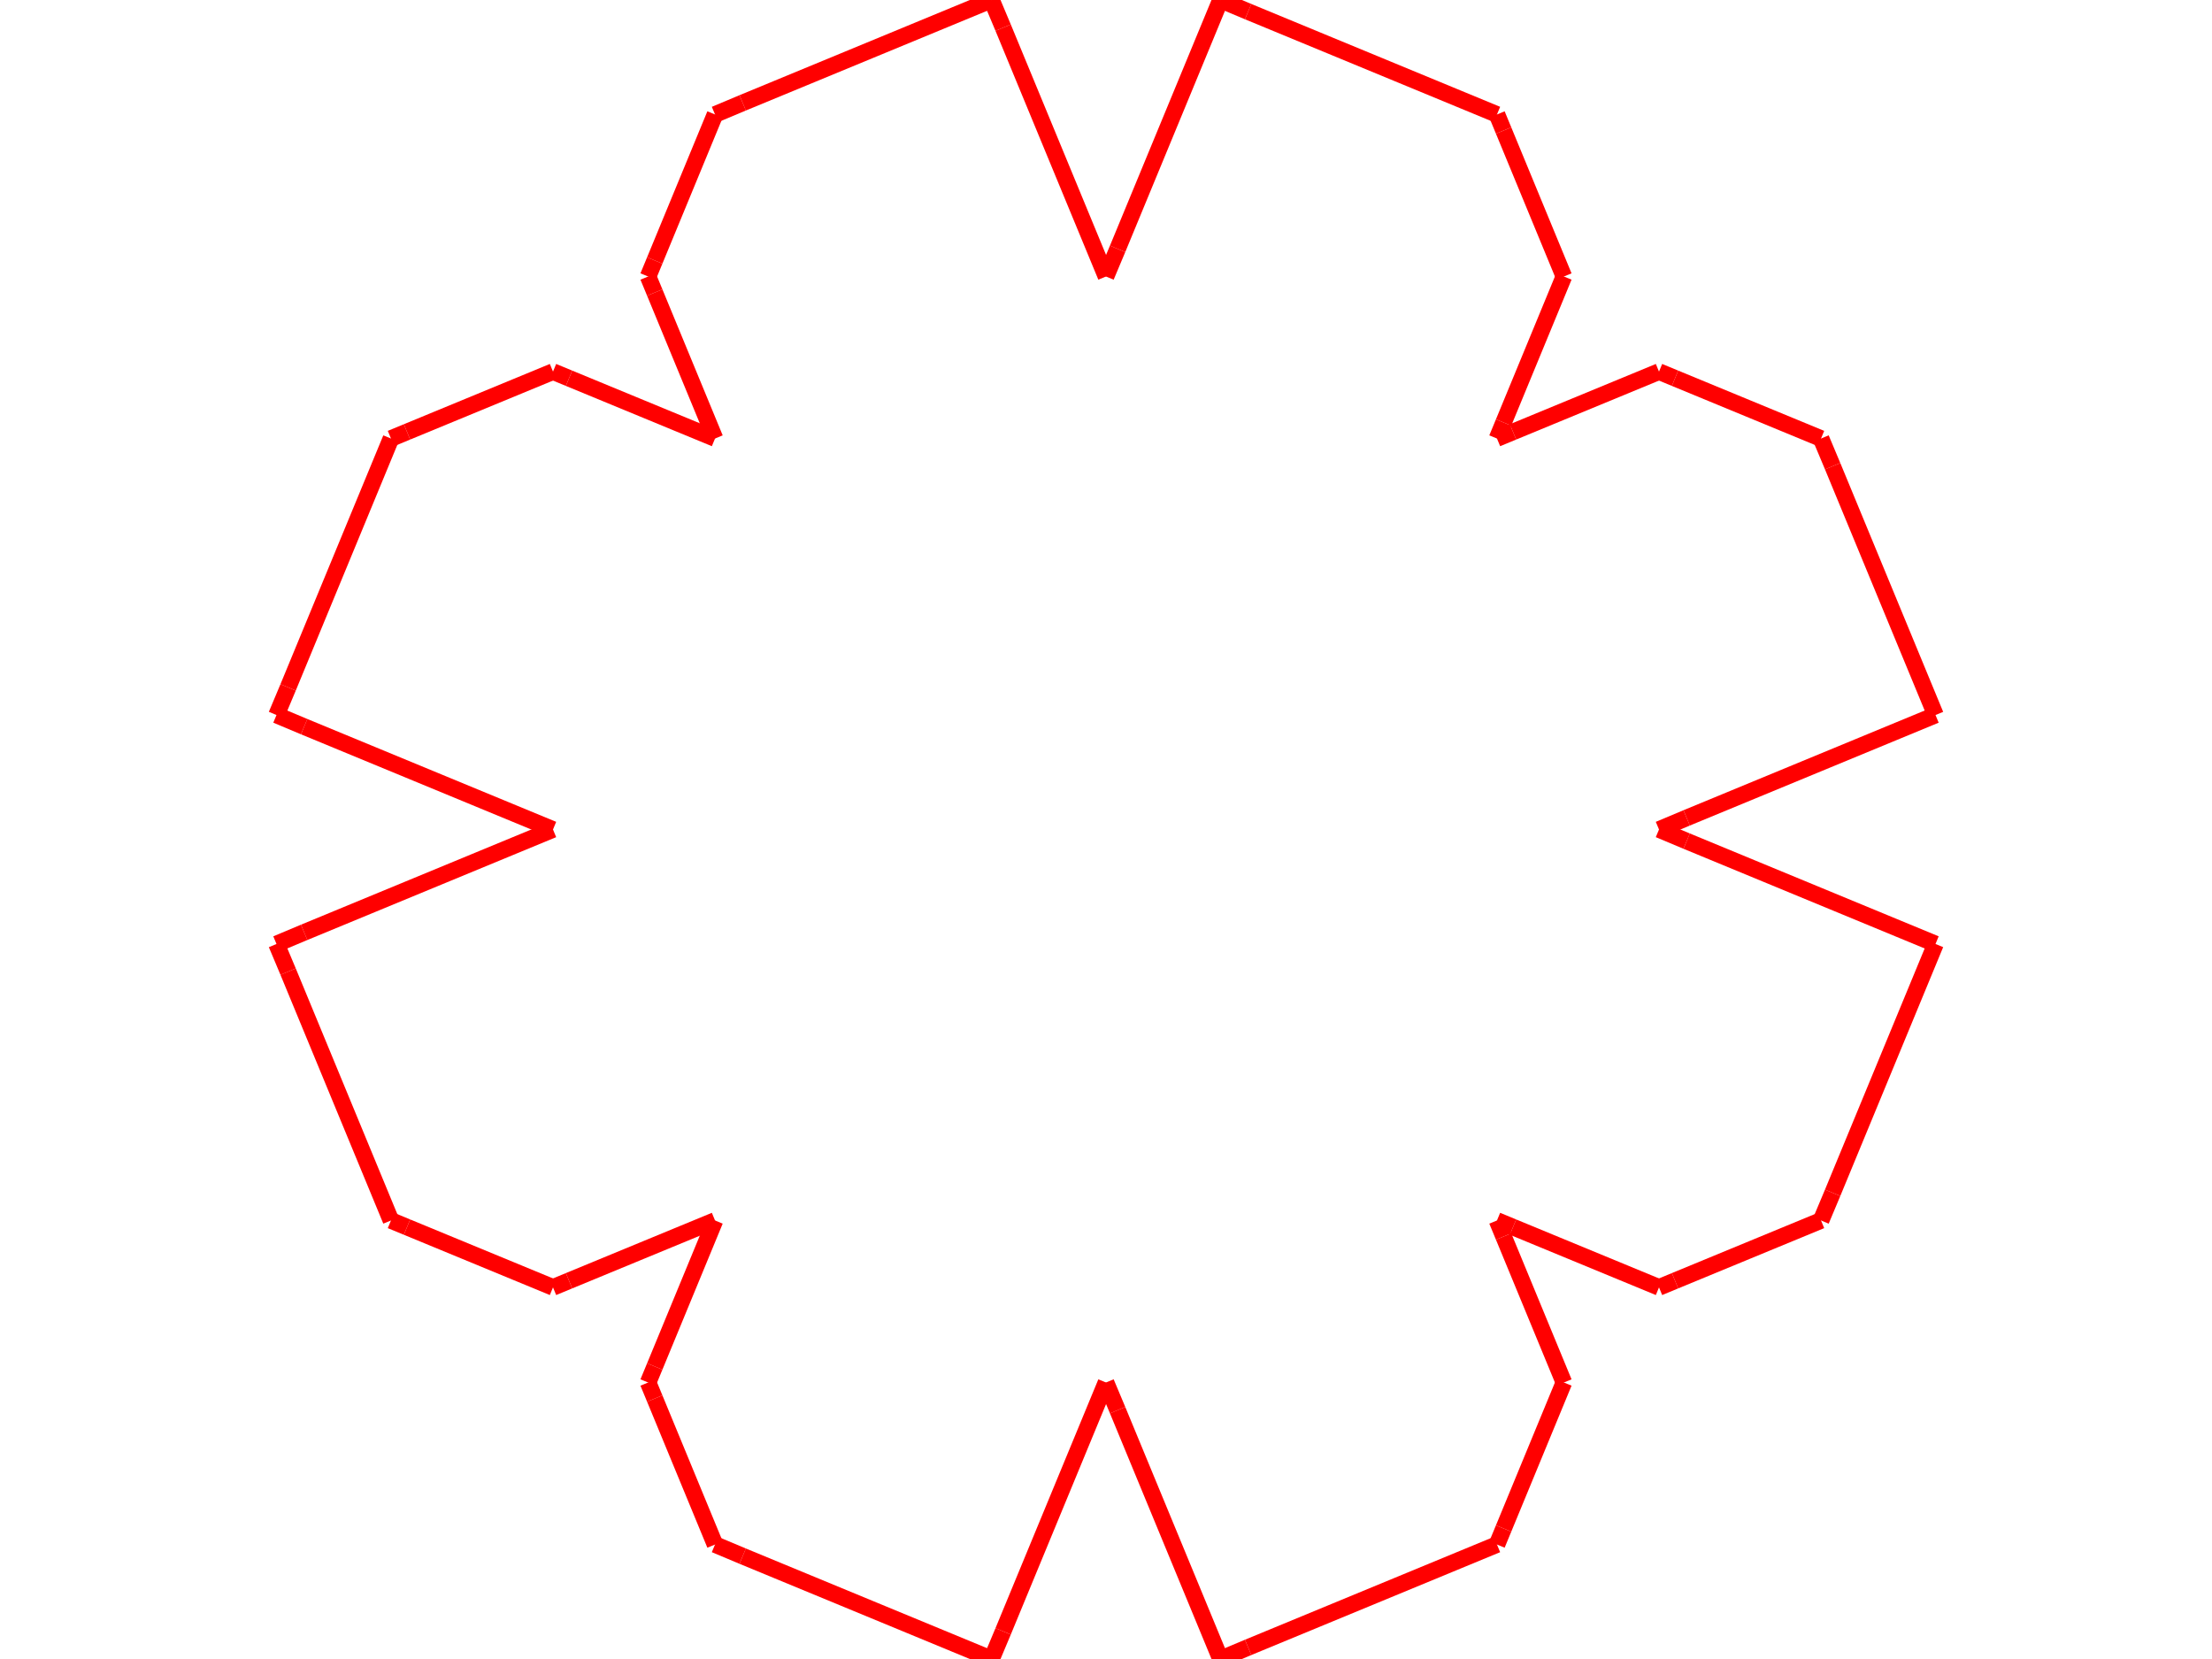
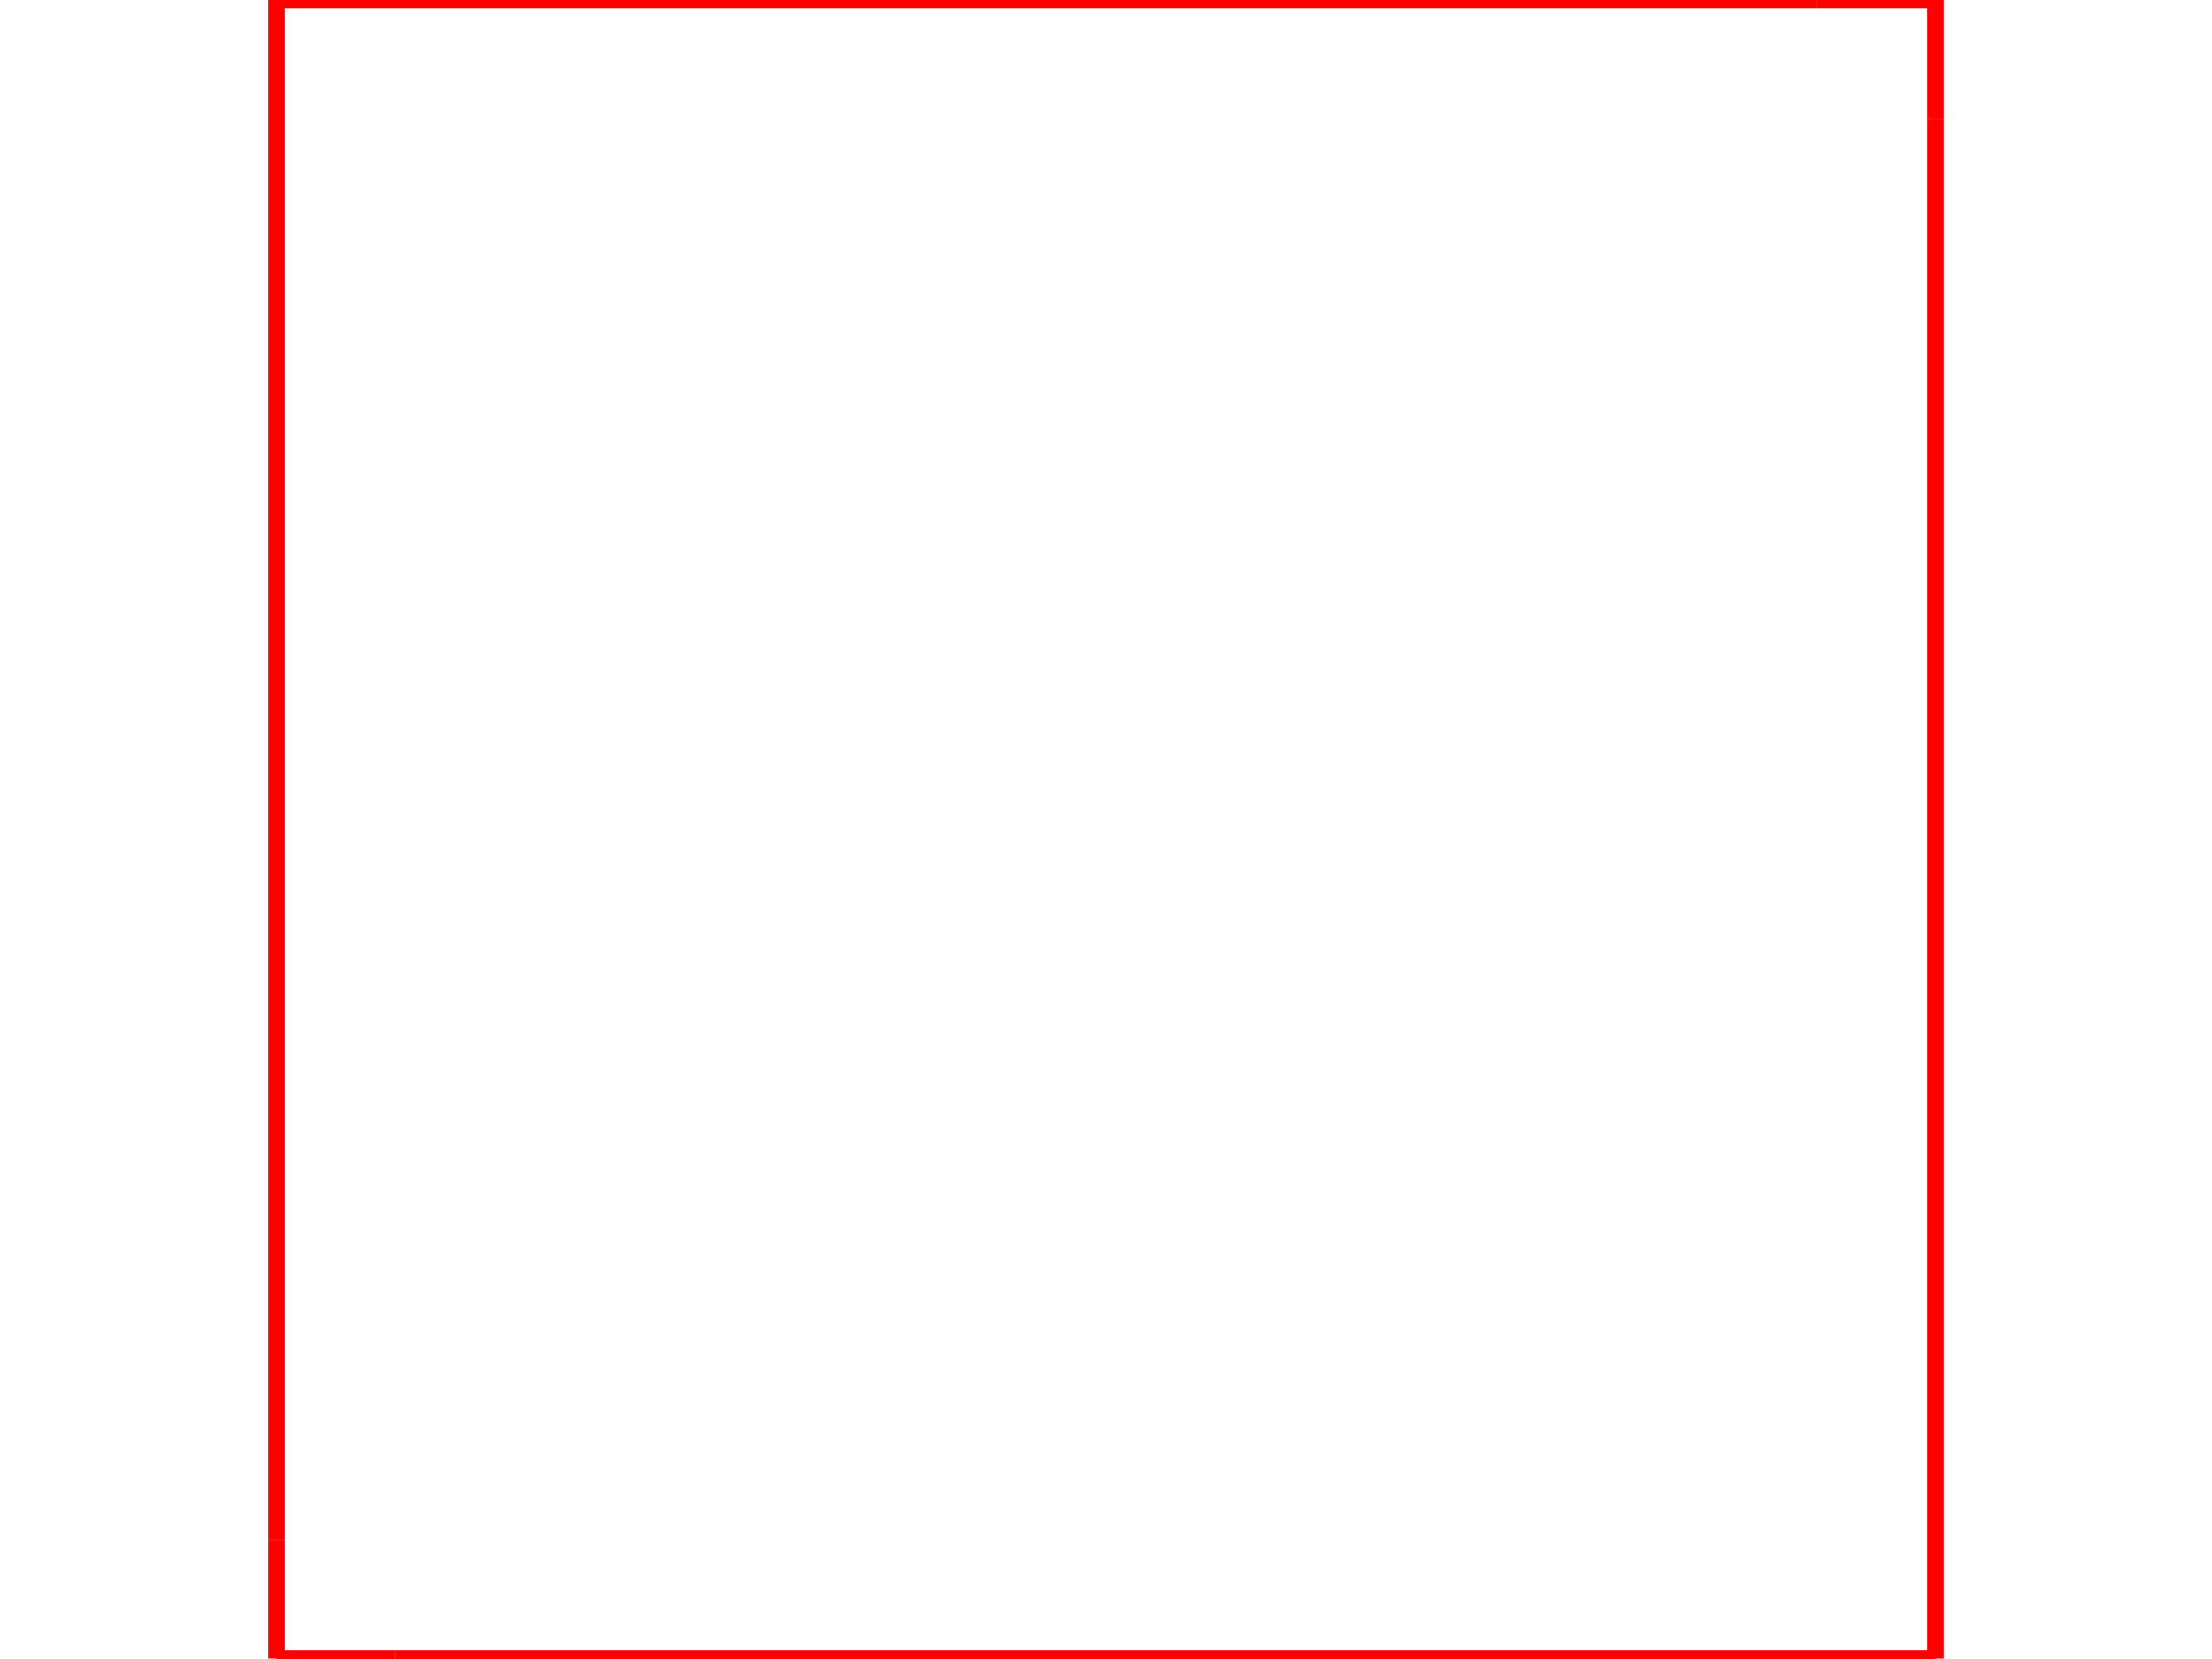
- <svg width="800" height="600" viewBox="-1.5 -1.5 3.0 3.0">
-   <g stroke-width="1%" transform="translate(0, 0.0) scale(1,-1)">
+ <svg width="800" height="600" viewBox="-4.961 -4.824 4.189 4.189">
+   <g stroke-width="1%" transform="translate(0, -5.460203) scale(1,-1)">
    <g fill="red" stroke="red">
-       <line x1="1.05" y1="-0.021" x2="1.5" y2="-0.207" />
-       <line x1="0.719" y1="1.264" x2="0.707" y2="1.293" />
-       <line x1="0.719" y1="1.264" x2="0.828" y2="1.0" />
-       <line x1="-0.657" y1="-1.314" x2="-0.707" y2="-1.293" />
-       <line x1="-0.657" y1="-1.314" x2="-0.207" y2="-1.5" />
-       <line x1="0.257" y1="-1.479" x2="0.207" y2="-1.5" />
-       <line x1="0.257" y1="-1.479" x2="0.707" y2="-1.293" />
-       <line x1="-0.816" y1="-1.029" x2="-0.828" y2="-1.0" />
-       <line x1="-0.816" y1="-1.029" x2="-0.707" y2="-1.293" />
-       <line x1="-0.971" y1="0.816" x2="-1.0" y2="0.828" />
-       <line x1="-0.971" y1="0.816" x2="-0.707" y2="0.707" />
-       <line x1="-1.264" y1="0.719" x2="-1.293" y2="0.707" />
-       <line x1="-1.264" y1="0.719" x2="-1.0" y2="0.828" />
-       <line x1="-1.479" y1="0.257" x2="-1.5" y2="0.207" />
-       <line x1="-1.479" y1="0.257" x2="-1.293" y2="0.707" />
-       <line x1="-0.186" y1="-1.45" x2="-0.207" y2="-1.5" />
-       <line x1="-0.186" y1="-1.45" x2="0.0" y2="-1.0" />
-       <line x1="0.719" y1="0.736" x2="0.707" y2="0.707" />
-       <line x1="0.719" y1="0.736" x2="0.828" y2="1.0" />
-       <line x1="0.719" y1="-1.264" x2="0.707" y2="-1.293" />
-       <line x1="0.719" y1="-1.264" x2="0.828" y2="-1.0" />
-       <line x1="0.021" y1="-1.05" x2="0.0" y2="-1.0" />
-       <line x1="0.021" y1="-1.05" x2="0.207" y2="-1.5" />
-       <line x1="1.029" y1="0.816" x2="1.0" y2="0.828" />
-       <line x1="1.029" y1="0.816" x2="1.293" y2="0.707" />
-       <line x1="0.736" y1="0.719" x2="0.707" y2="0.707" />
-       <line x1="-0.657" y1="1.314" x2="-0.707" y2="1.293" />
-       <line x1="0.736" y1="0.719" x2="1.0" y2="0.828" />
-       <line x1="-0.816" y1="1.029" x2="-0.828" y2="1.0" />
-       <line x1="-0.816" y1="1.029" x2="-0.707" y2="1.293" />
-       <line x1="-0.657" y1="1.314" x2="-0.207" y2="1.5" />
-       <line x1="0.257" y1="1.479" x2="0.207" y2="1.5" />
-       <line x1="0.257" y1="1.479" x2="0.707" y2="1.293" />
-       <line x1="-1.45" y1="-0.186" x2="-1.5" y2="-0.207" />
-       <line x1="-1.45" y1="-0.186" x2="-1.0" y2="0.0" />
-       <line x1="-1.264" y1="-0.719" x2="-1.293" y2="-0.707" />
-       <line x1="0.719" y1="-0.736" x2="0.707" y2="-0.707" />
-       <line x1="0.719" y1="-0.736" x2="0.828" y2="-1.0" />
-       <line x1="-0.816" y1="0.971" x2="-0.828" y2="1.0" />
-       <line x1="-1.264" y1="-0.719" x2="-1.0" y2="-0.828" />
-       <line x1="-0.816" y1="0.971" x2="-0.707" y2="0.707" />
-       <line x1="-0.816" y1="-0.971" x2="-0.828" y2="-1.0" />
-       <line x1="-0.816" y1="-0.971" x2="-0.707" y2="-0.707" />
-       <line x1="0.736" y1="-0.719" x2="0.707" y2="-0.707" />
-       <line x1="-0.186" y1="1.45" x2="-0.207" y2="1.5" />
-       <line x1="0.736" y1="-0.719" x2="1.0" y2="-0.828" />
-       <line x1="-1.45" y1="0.186" x2="-1.5" y2="0.207" />
-       <line x1="-1.45" y1="0.186" x2="-1.0" y2="0.0" />
-       <line x1="-0.186" y1="1.45" x2="0.0" y2="1.0" />
-       <line x1="1.314" y1="0.657" x2="1.293" y2="0.707" />
-       <line x1="1.314" y1="0.657" x2="1.5" y2="0.207" />
-       <line x1="1.05" y1="0.021" x2="1.0" y2="0.0" />
-       <line x1="1.05" y1="0.021" x2="1.5" y2="0.207" />
-       <line x1="1.029" y1="-0.816" x2="1.0" y2="-0.828" />
-       <line x1="1.314" y1="-0.657" x2="1.293" y2="-0.707" />
-       <line x1="1.314" y1="-0.657" x2="1.5" y2="-0.207" />
-       <line x1="-1.479" y1="-0.257" x2="-1.5" y2="-0.207" />
-       <line x1="1.029" y1="-0.816" x2="1.293" y2="-0.707" />
-       <line x1="-1.479" y1="-0.257" x2="-1.293" y2="-0.707" />
-       <line x1="-0.971" y1="-0.816" x2="-1.0" y2="-0.828" />
-       <line x1="-0.971" y1="-0.816" x2="-0.707" y2="-0.707" />
-       <line x1="0.021" y1="1.05" x2="0.0" y2="1.0" />
-       <line x1="1.05" y1="-0.021" x2="1.0" y2="0.0" />
-       <line x1="0.021" y1="1.05" x2="0.207" y2="1.5" />
+       <line x1="-0.772" y1="-0.936" x2="-0.772" y2="-0.636" />
+       <line x1="-0.772" y1="-4.824" x2="-0.772" y2="-0.936" />
+       <line x1="-4.961" y1="-4.524" x2="-4.961" y2="-0.636" />
+       <line x1="-4.961" y1="-4.824" x2="-4.961" y2="-4.524" />
+       <line x1="-1.072" y1="-0.636" x2="-4.961" y2="-0.636" />
+       <line x1="-0.772" y1="-0.636" x2="-1.072" y2="-0.636" />
+       <line x1="-4.661" y1="-4.824" x2="-4.961" y2="-4.824" />
+       <line x1="-0.772" y1="-4.824" x2="-4.661" y2="-4.824" />
    </g>
  </g>
</svg>
